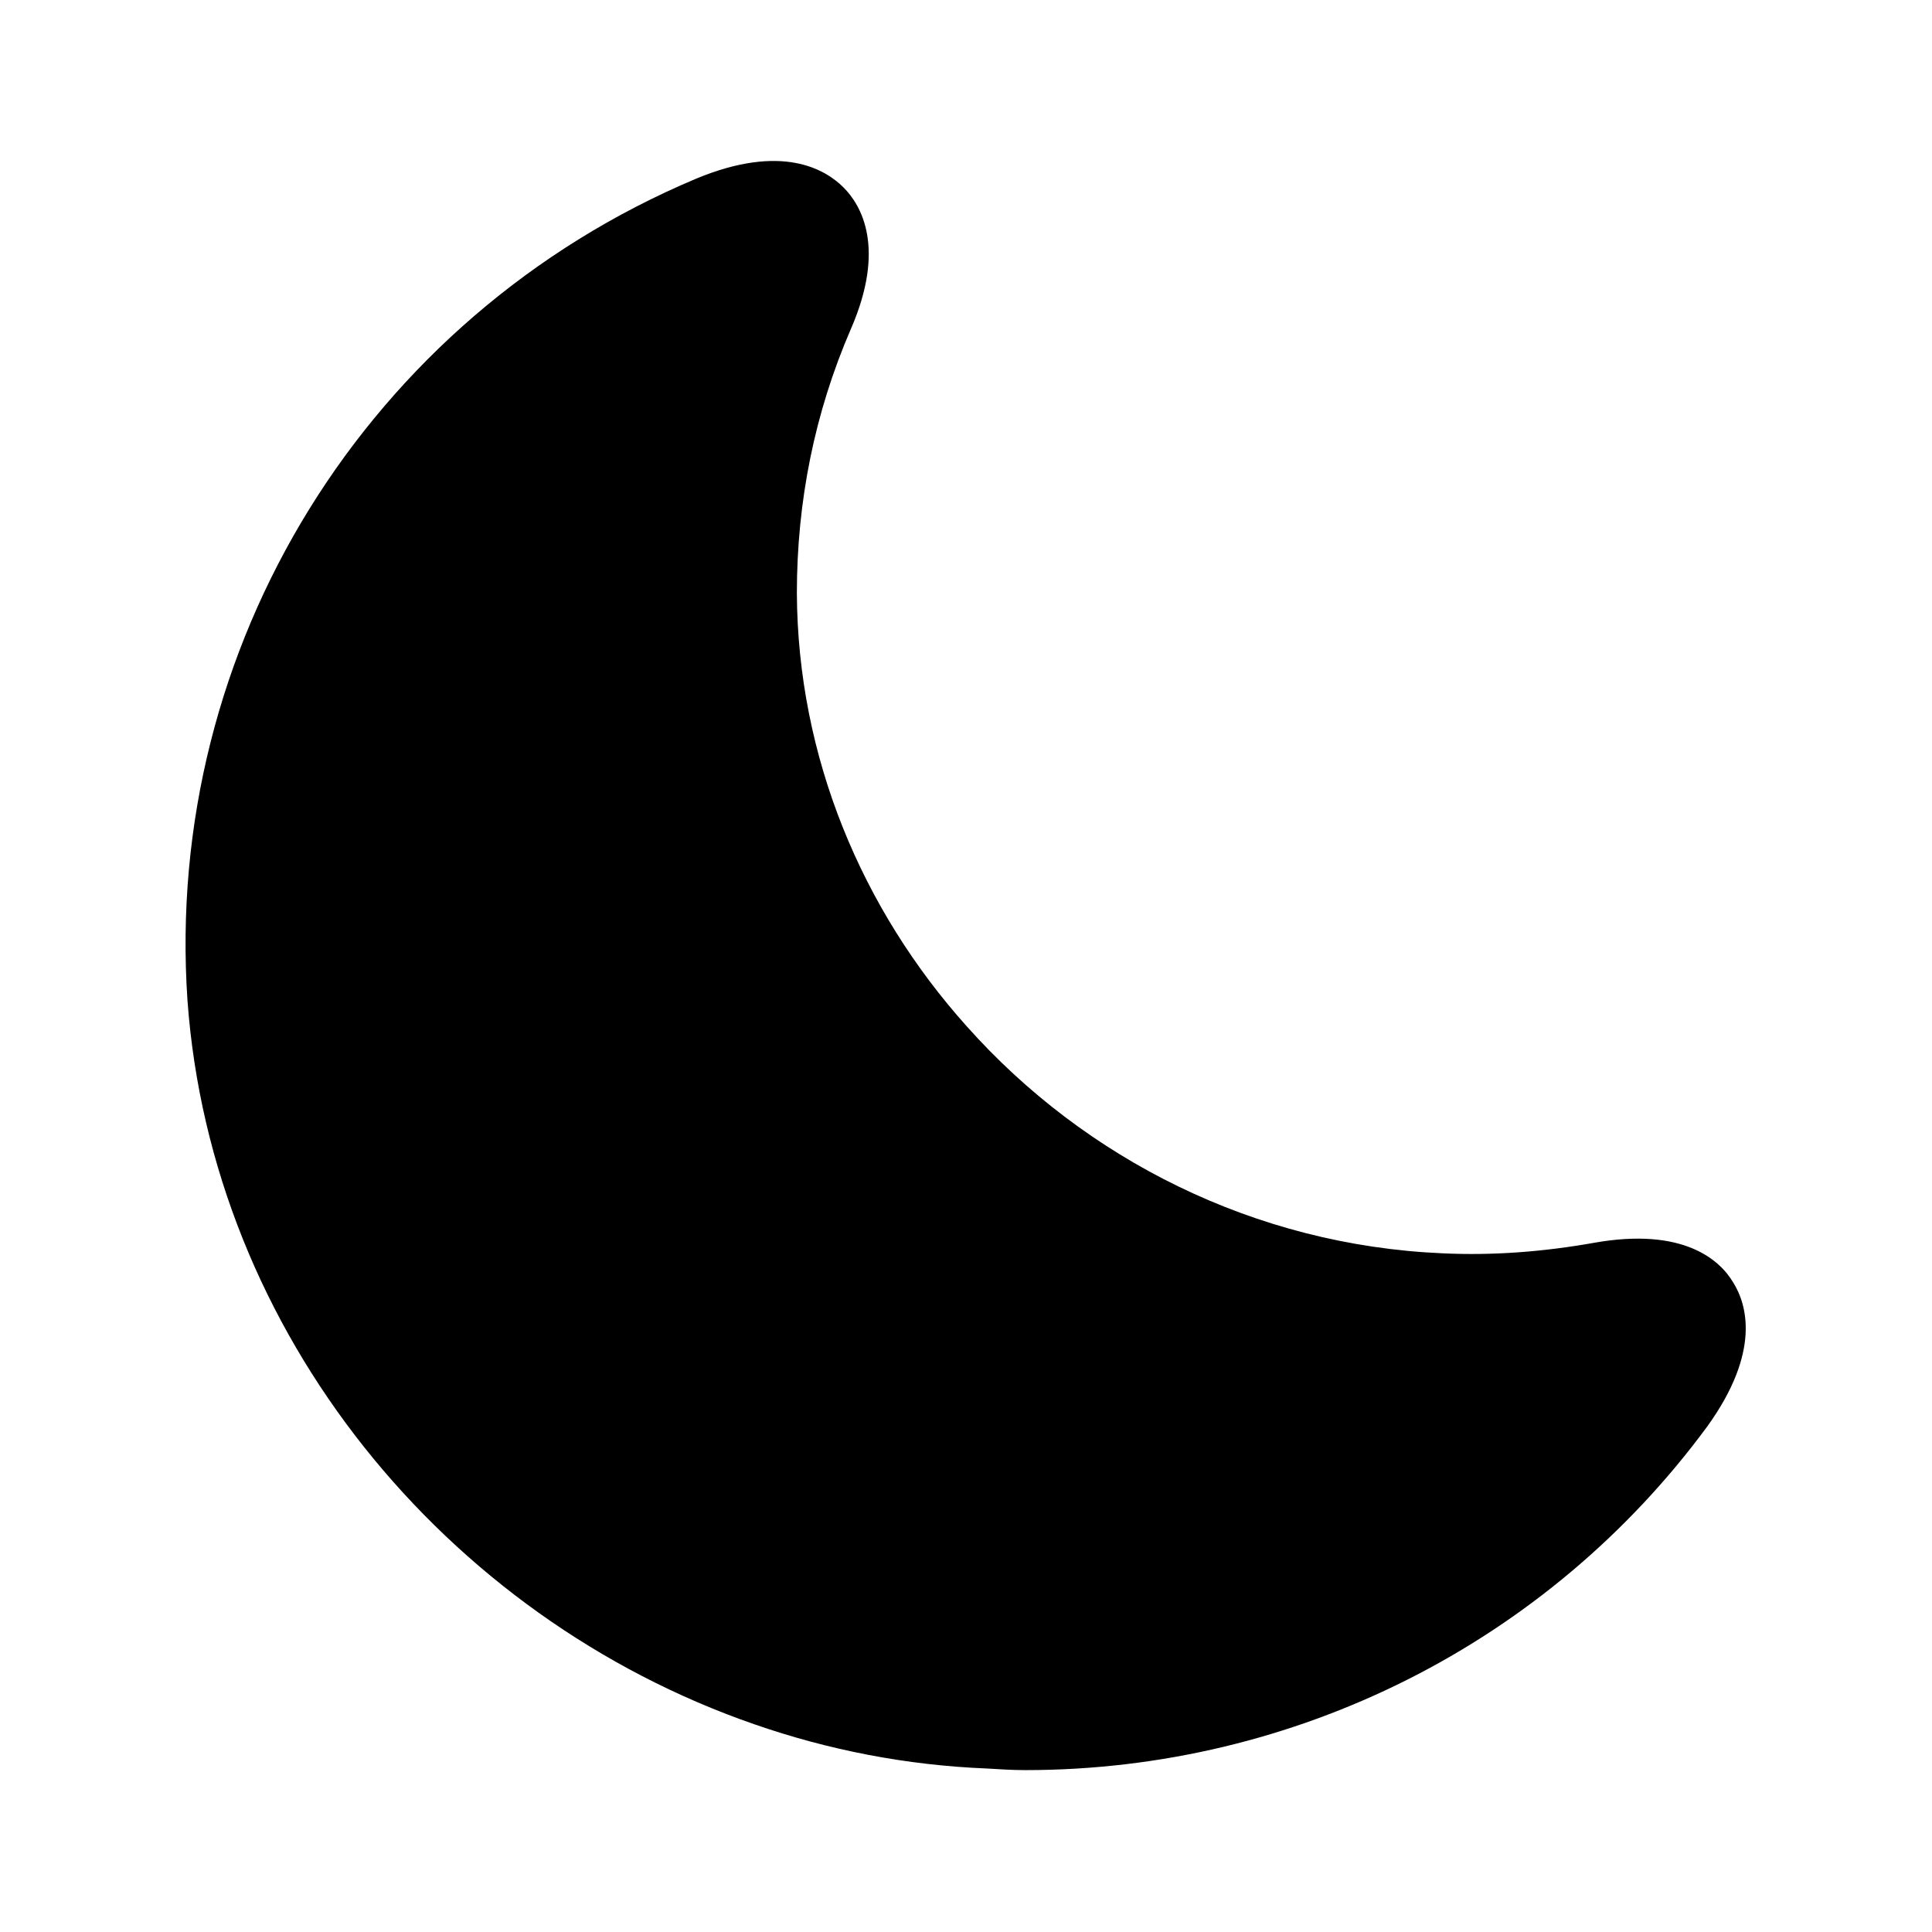
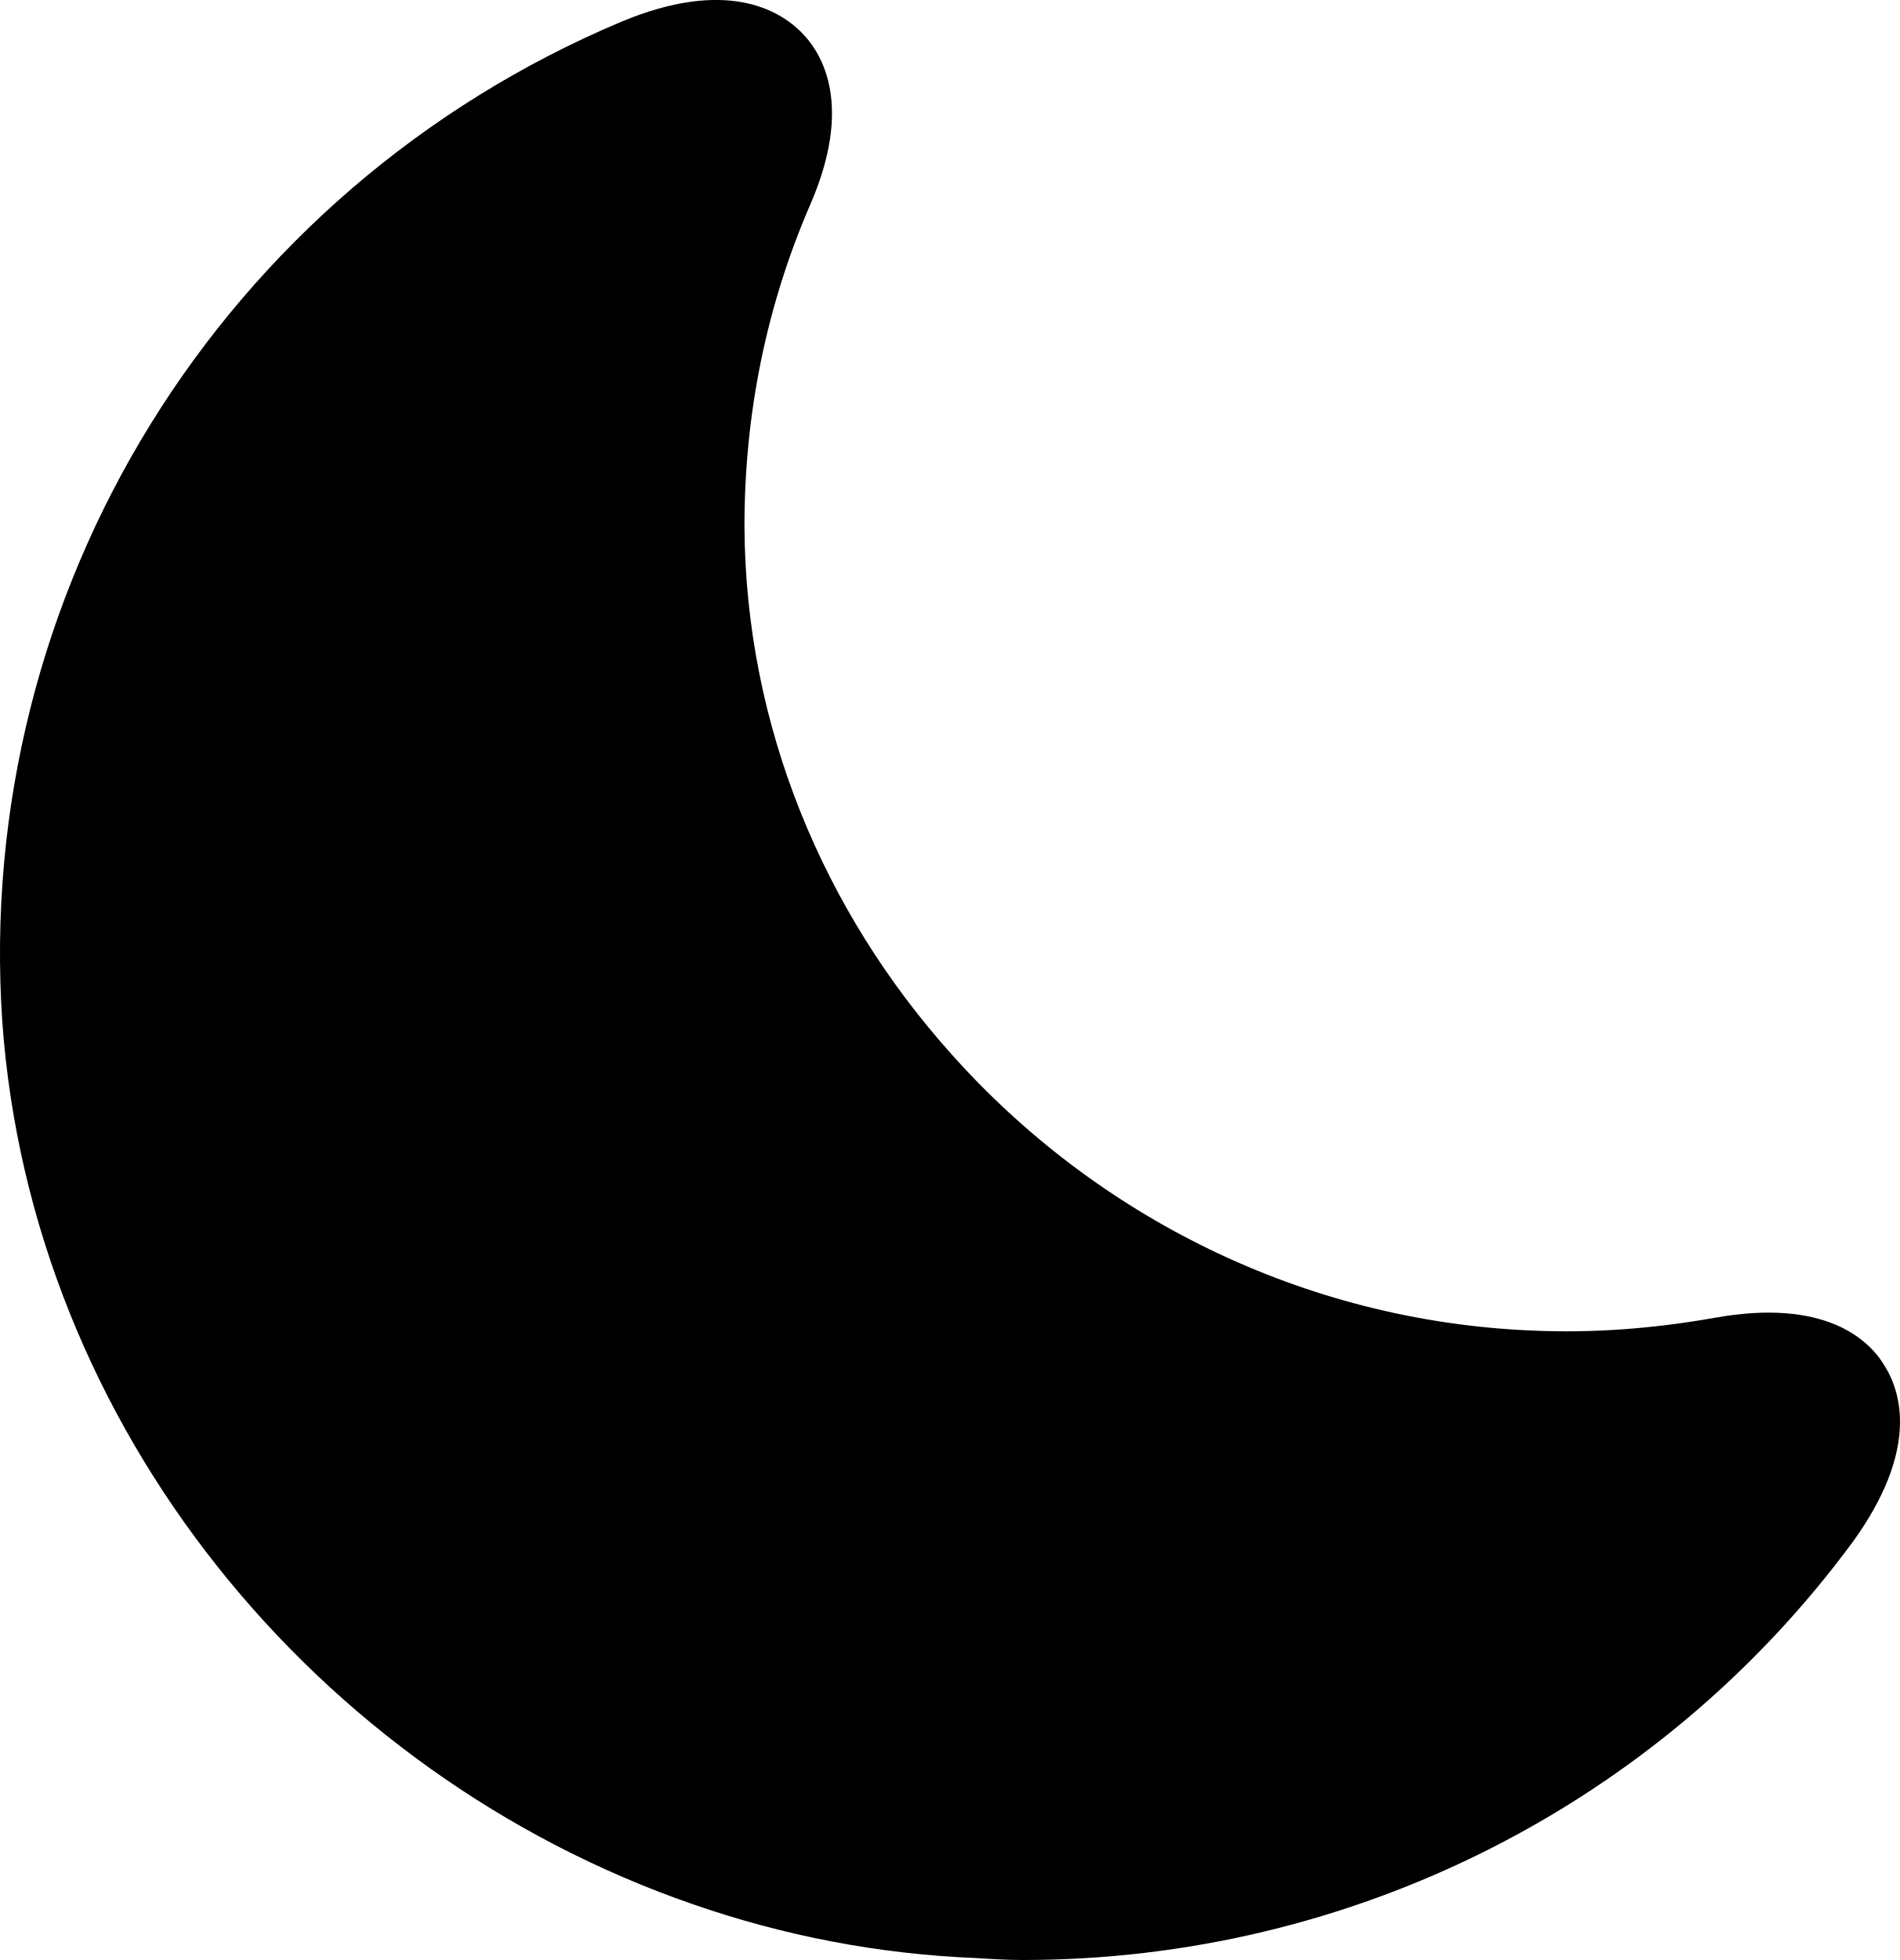
- <svg xmlns="http://www.w3.org/2000/svg" id="SvgjsSvg1103" width="288" height="288" version="1.1">
-   <defs id="SvgjsDefs1104" />
-   <g id="SvgjsG1105">
-     <svg width="288" height="288" fill="none" viewBox="0 0 24 24">
-       <path fill="#000000" d="M21.529 15.929C21.369 15.659 20.919 15.239 19.799 15.439C19.179 15.549 18.549 15.599 17.919 15.569C15.589 15.469 13.479 14.399 12.009 12.749C10.709 11.299 9.909 9.409 9.899 7.369C9.899 6.229 10.119 5.129 10.569 4.089C11.009 3.079 10.699 2.549 10.479 2.329C10.249 2.099 9.709 1.779 8.649 2.219C4.559 3.939 2.029 8.039 2.329 12.429C2.629 16.559 5.529 20.089 9.369 21.419C10.289 21.739 11.259 21.929 12.259 21.969C12.419 21.979 12.579 21.989 12.739 21.989C16.089 21.989 19.229 20.409 21.209 17.719C21.879 16.789 21.699 16.199 21.529 15.929Z" class="color292D32 svgShape" />
-     </svg>
-   </g>
+ <svg xmlns="http://www.w3.org/2000/svg" viewBox="2.305 2 19.381 19.989">
+   <path d="M21.529 15.929C21.369 15.659 20.919 15.239 19.799 15.439C19.179 15.549 18.549 15.599 17.919 15.569C15.589 15.469 13.479 14.399 12.009 12.749C10.709 11.299 9.909 9.409 9.899 7.369C9.899 6.229 10.119 5.129 10.569 4.089C11.009 3.079 10.699 2.549 10.479 2.329C10.249 2.099 9.709 1.779 8.649 2.219C4.559 3.939 2.029 8.039 2.329 12.429C2.629 16.559 5.529 20.089 9.369 21.419C10.289 21.739 11.259 21.929 12.259 21.969C12.419 21.979 12.579 21.989 12.739 21.989C16.089 21.989 19.229 20.409 21.209 17.719C21.879 16.789 21.699 16.199 21.529 15.929Z" style="fill: rgb(0, 0, 0);" />
</svg>
